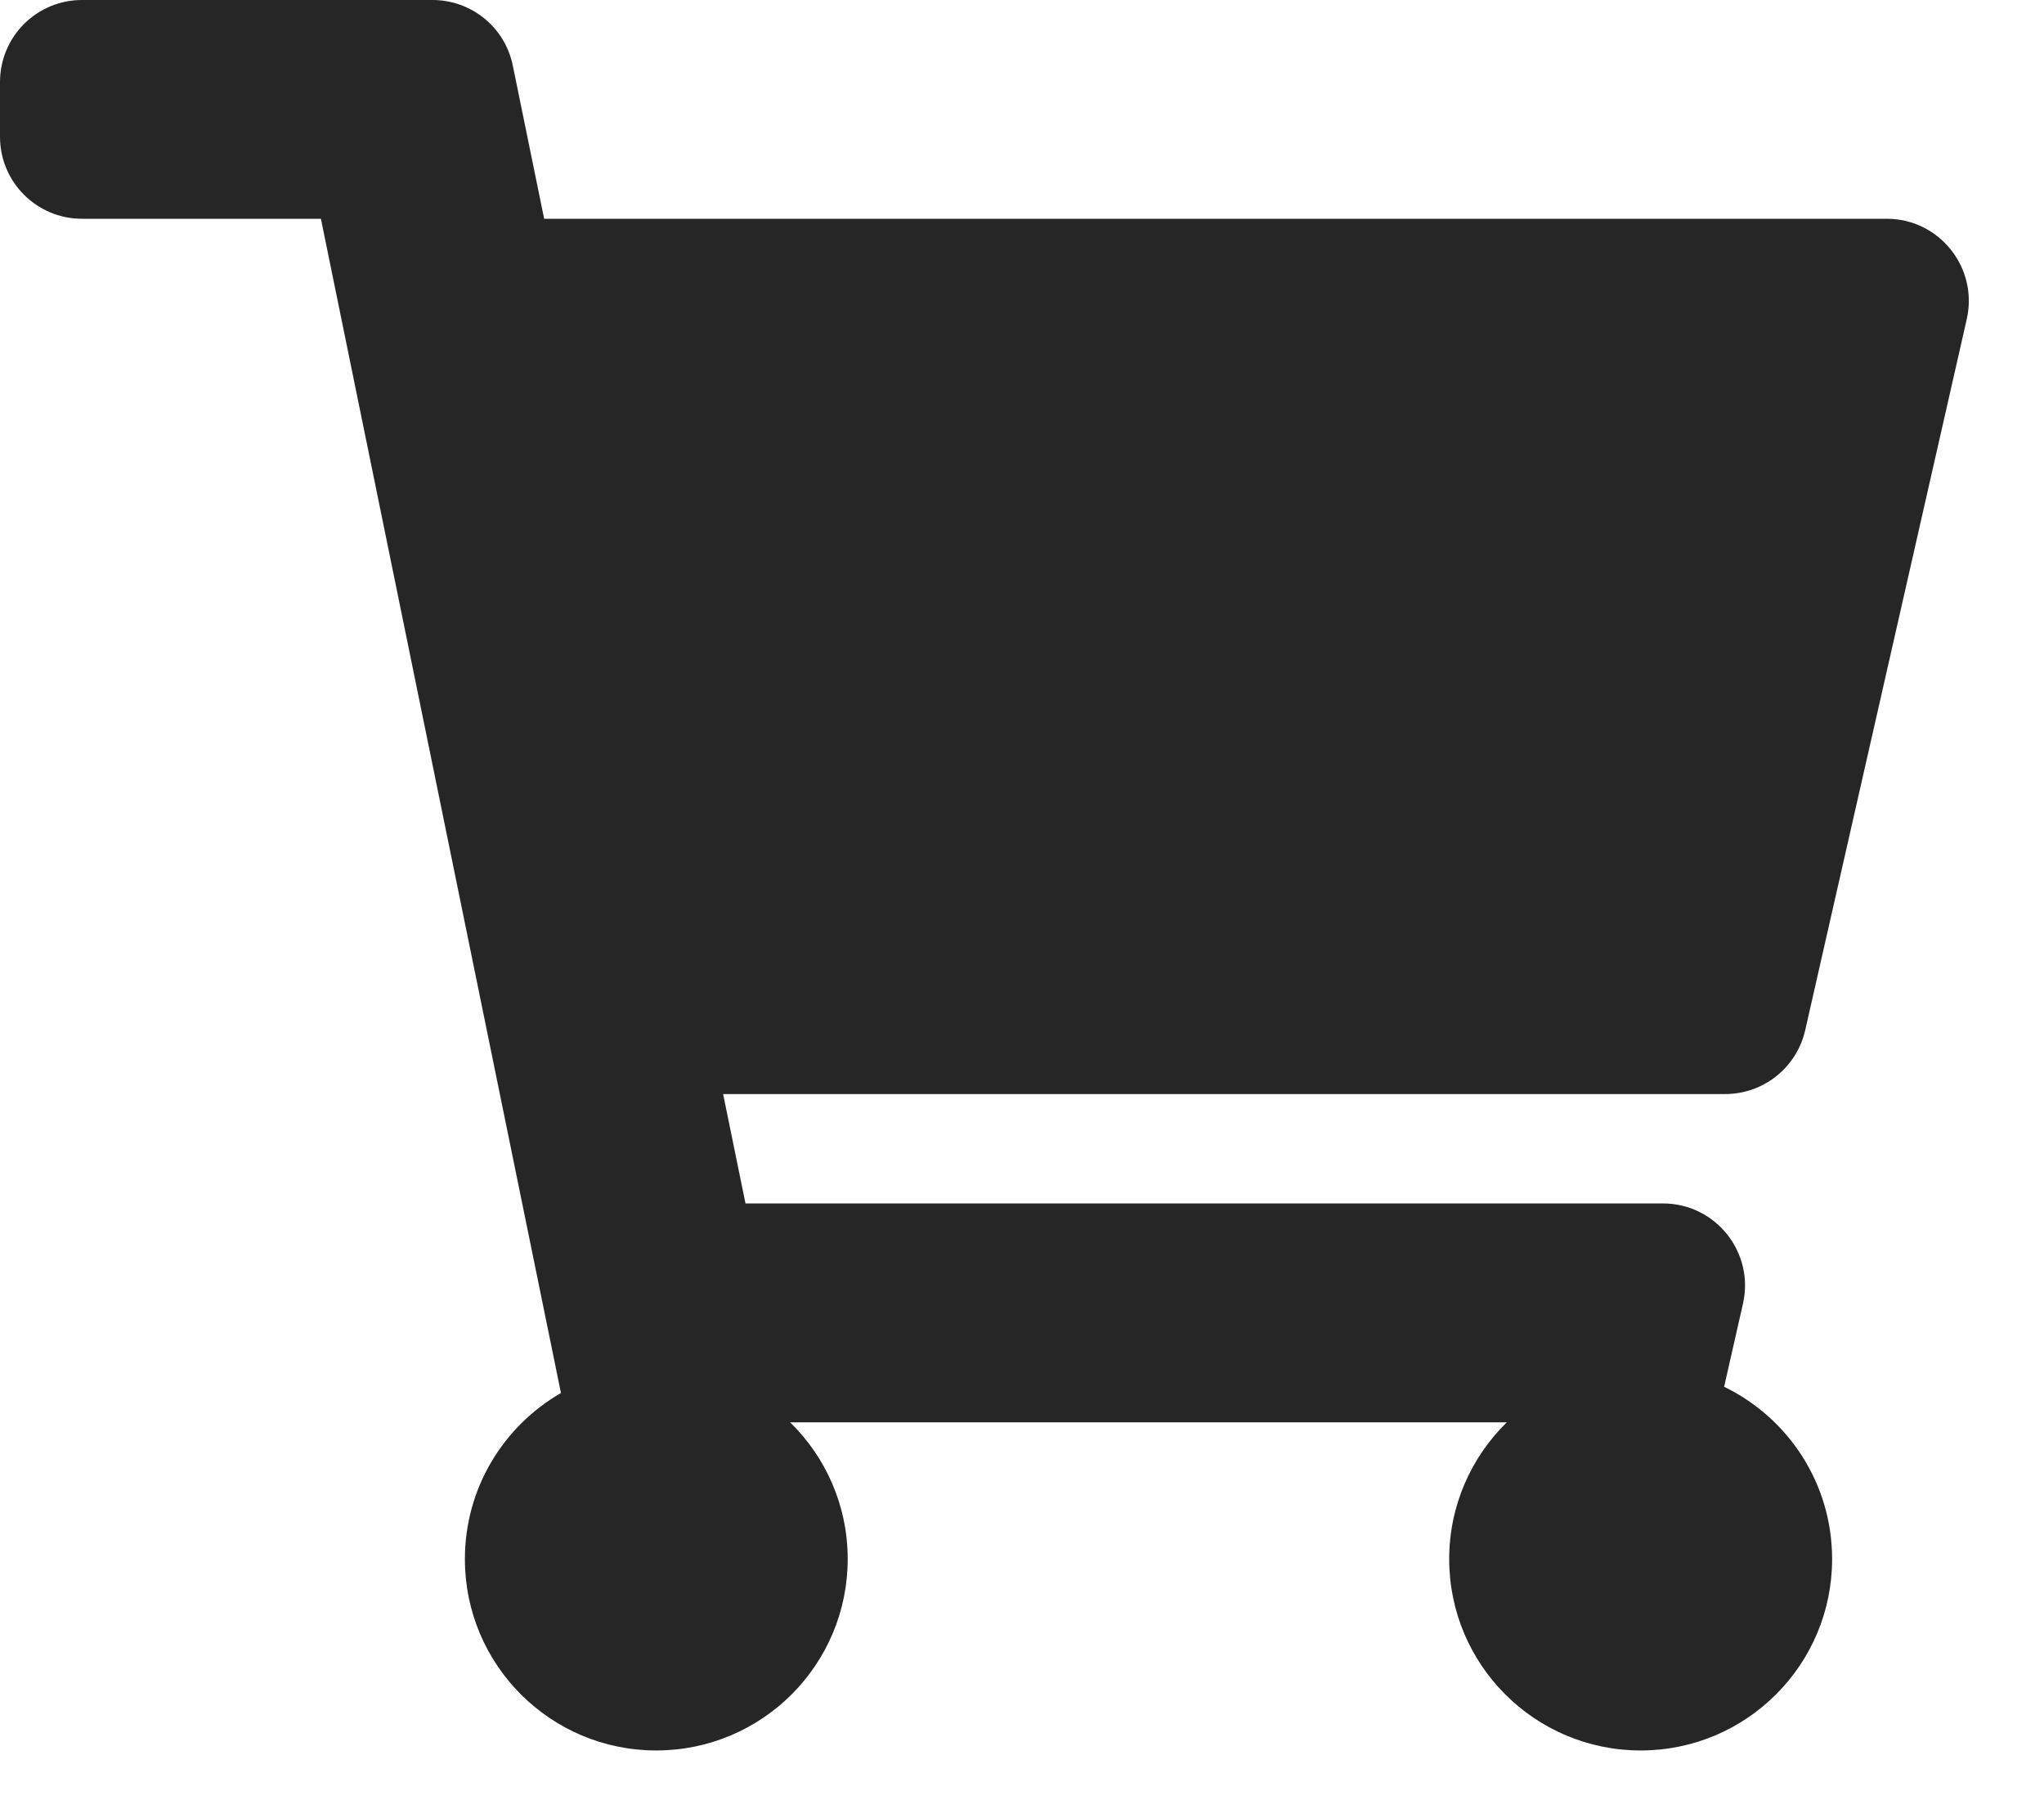
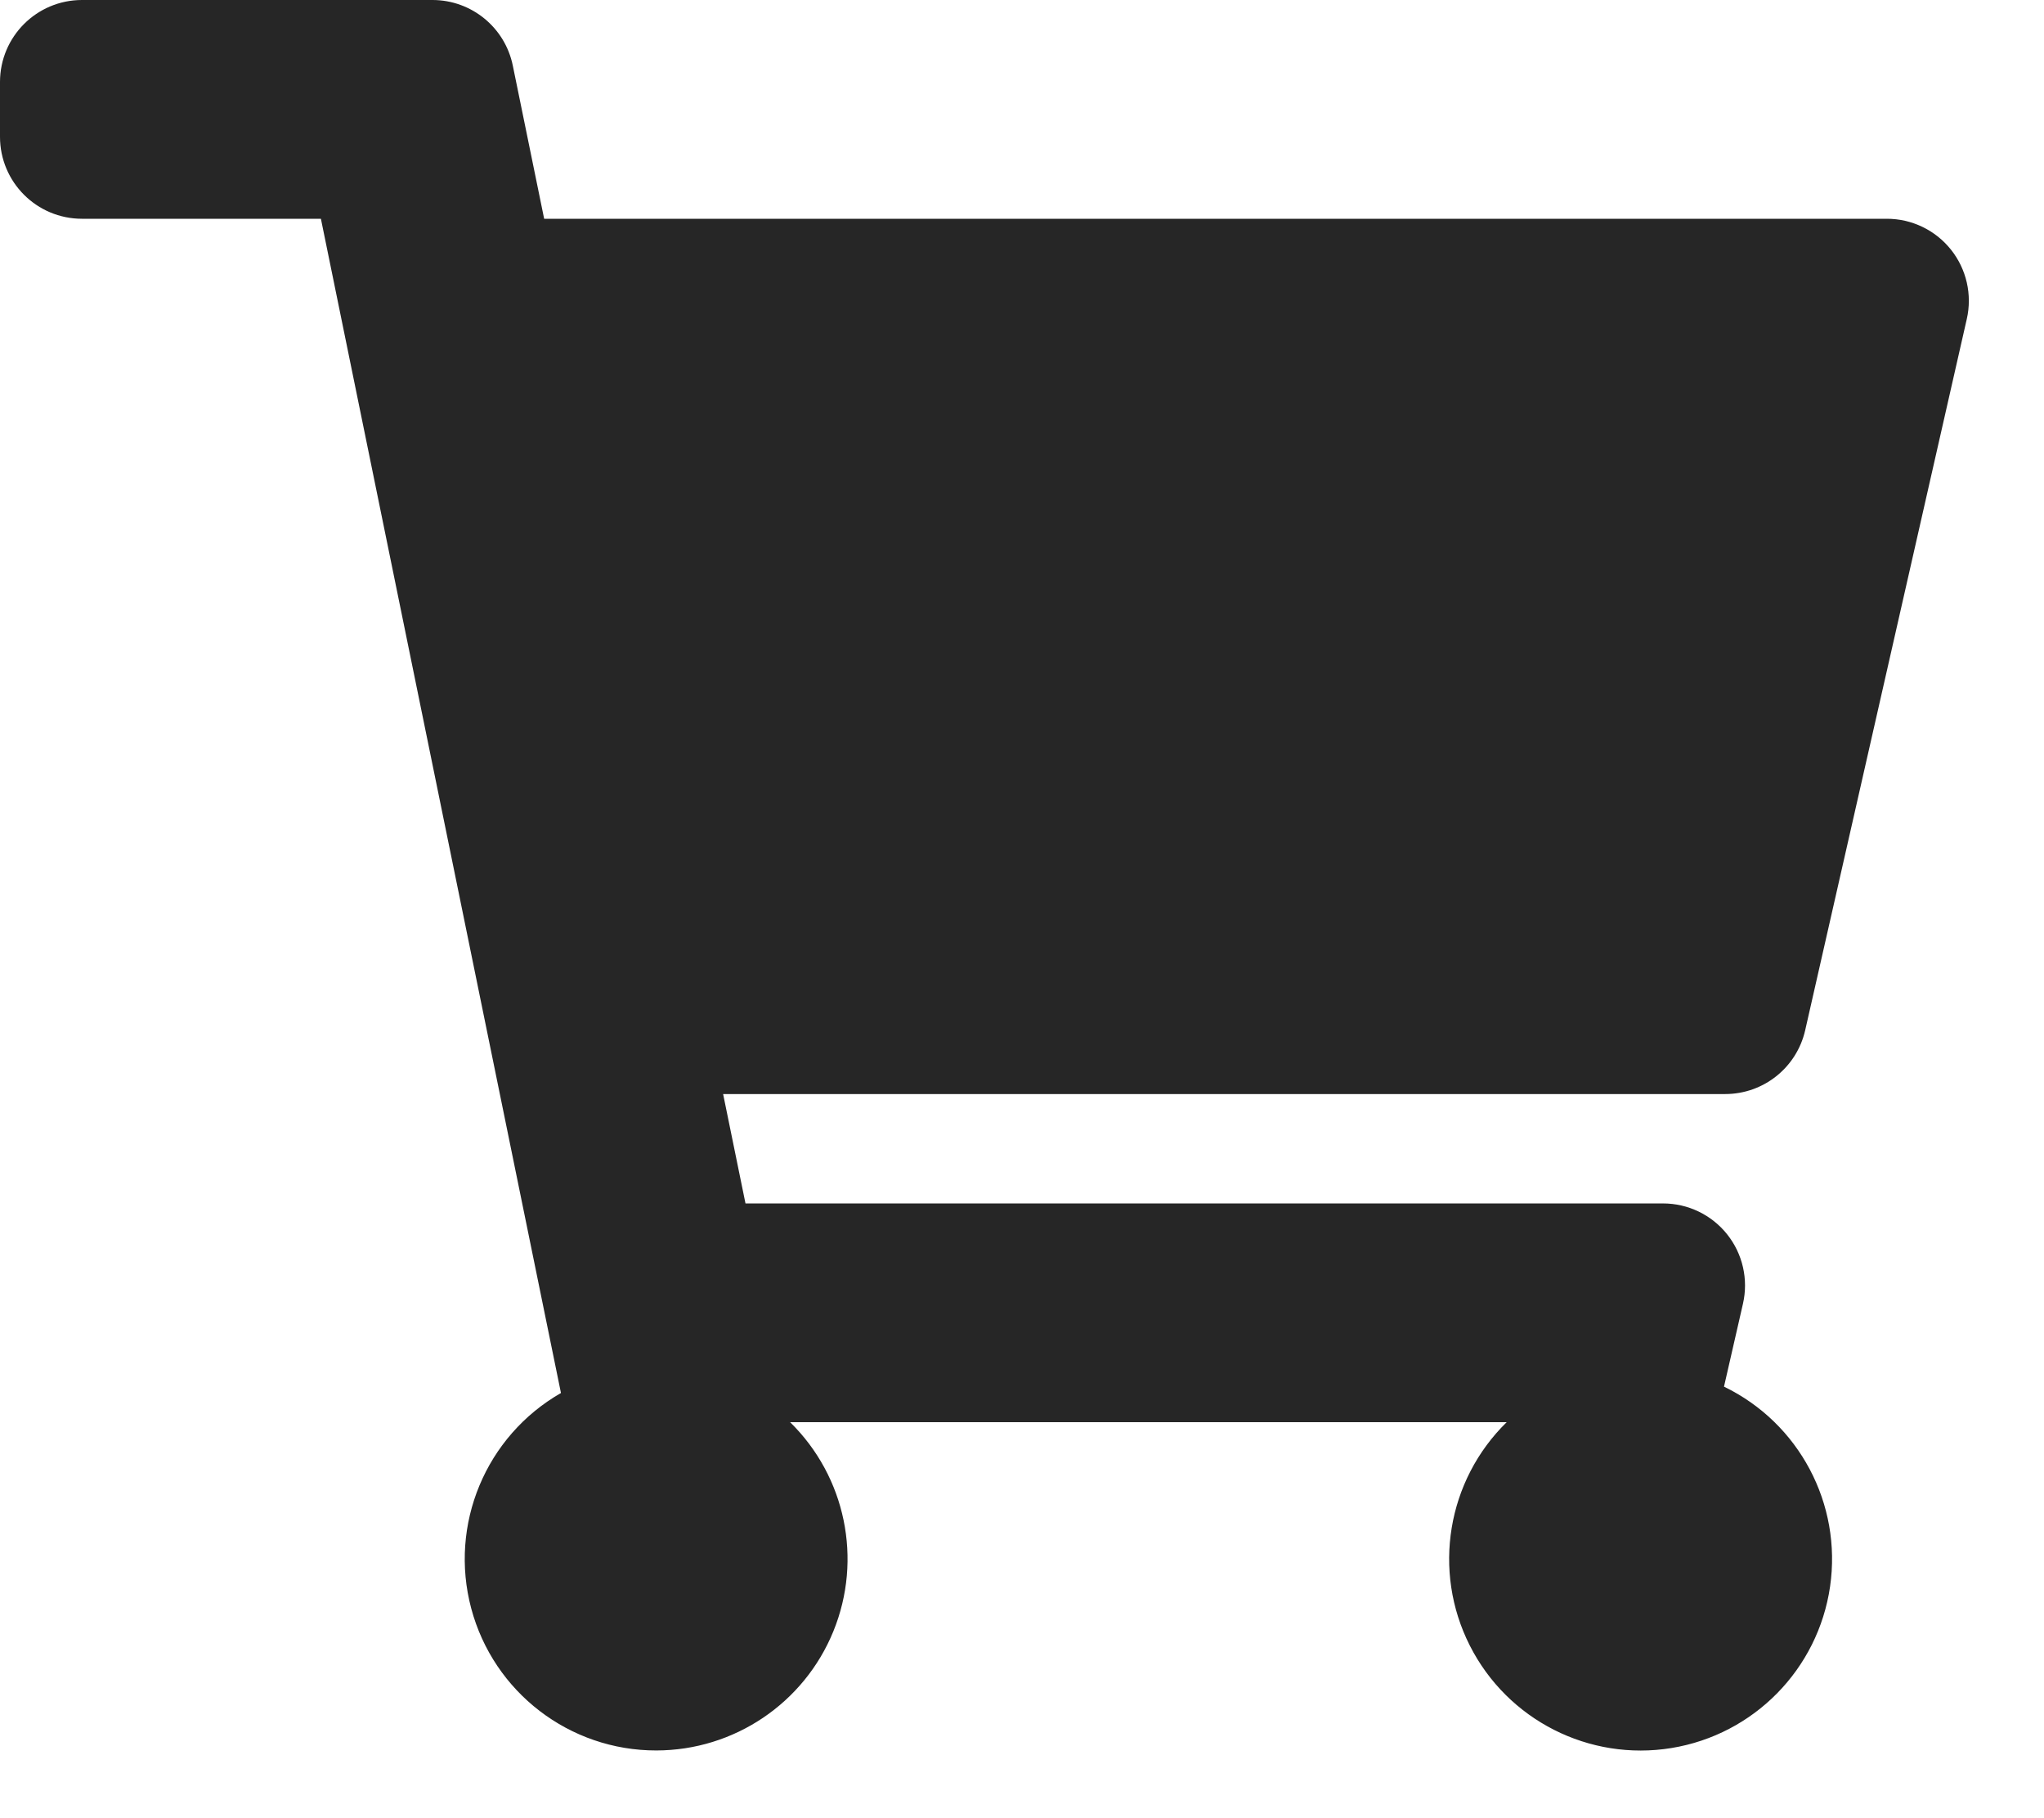
- <svg xmlns="http://www.w3.org/2000/svg" width="18" height="16" viewBox="0 0 18 16" fill="none">
-   <path d="M15.897 9.07L17.32 2.809C17.422 2.357 17.079 1.926 16.615 1.926H4.792L4.516 0.578C4.448 0.241 4.152 0 3.809 0H0.722C0.323 0 0 0.323 0 0.722V1.204C0 1.603 0.323 1.926 0.722 1.926H2.826L4.94 12.264C4.435 12.555 4.094 13.1 4.094 13.726C4.094 14.657 4.848 15.411 5.779 15.411C6.71 15.411 7.465 14.657 7.465 13.726C7.465 13.254 7.271 12.828 6.958 12.522H13.269C12.957 12.828 12.762 13.254 12.762 13.726C12.762 14.657 13.517 15.411 14.448 15.411C15.379 15.411 16.134 14.657 16.134 13.726C16.134 13.058 15.746 12.482 15.183 12.209L15.349 11.478C15.452 11.026 15.108 10.595 14.645 10.595H6.565L6.368 9.632H15.192C15.53 9.632 15.822 9.399 15.897 9.07Z" fill="#262626" />
+ <svg xmlns="http://www.w3.org/2000/svg" width="18" height="16" fill="none">
+   <path d="M15.897 9.07l1.423-6.261a.722.722 0 00-.705-.883H4.792L4.516.578A.722.722 0 003.81 0H.722A.722.722 0 000 .722v.482c0 .399.323.722.722.722h2.104L4.94 12.264a1.685 1.685 0 00.84 3.147 1.686 1.686 0 001.178-2.89h6.31a1.686 1.686 0 101.914-.313l.167-.73a.722.722 0 00-.704-.883h-8.08l-.197-.963h8.824c.338 0 .63-.233.705-.562z" fill="#262626" />
</svg>
